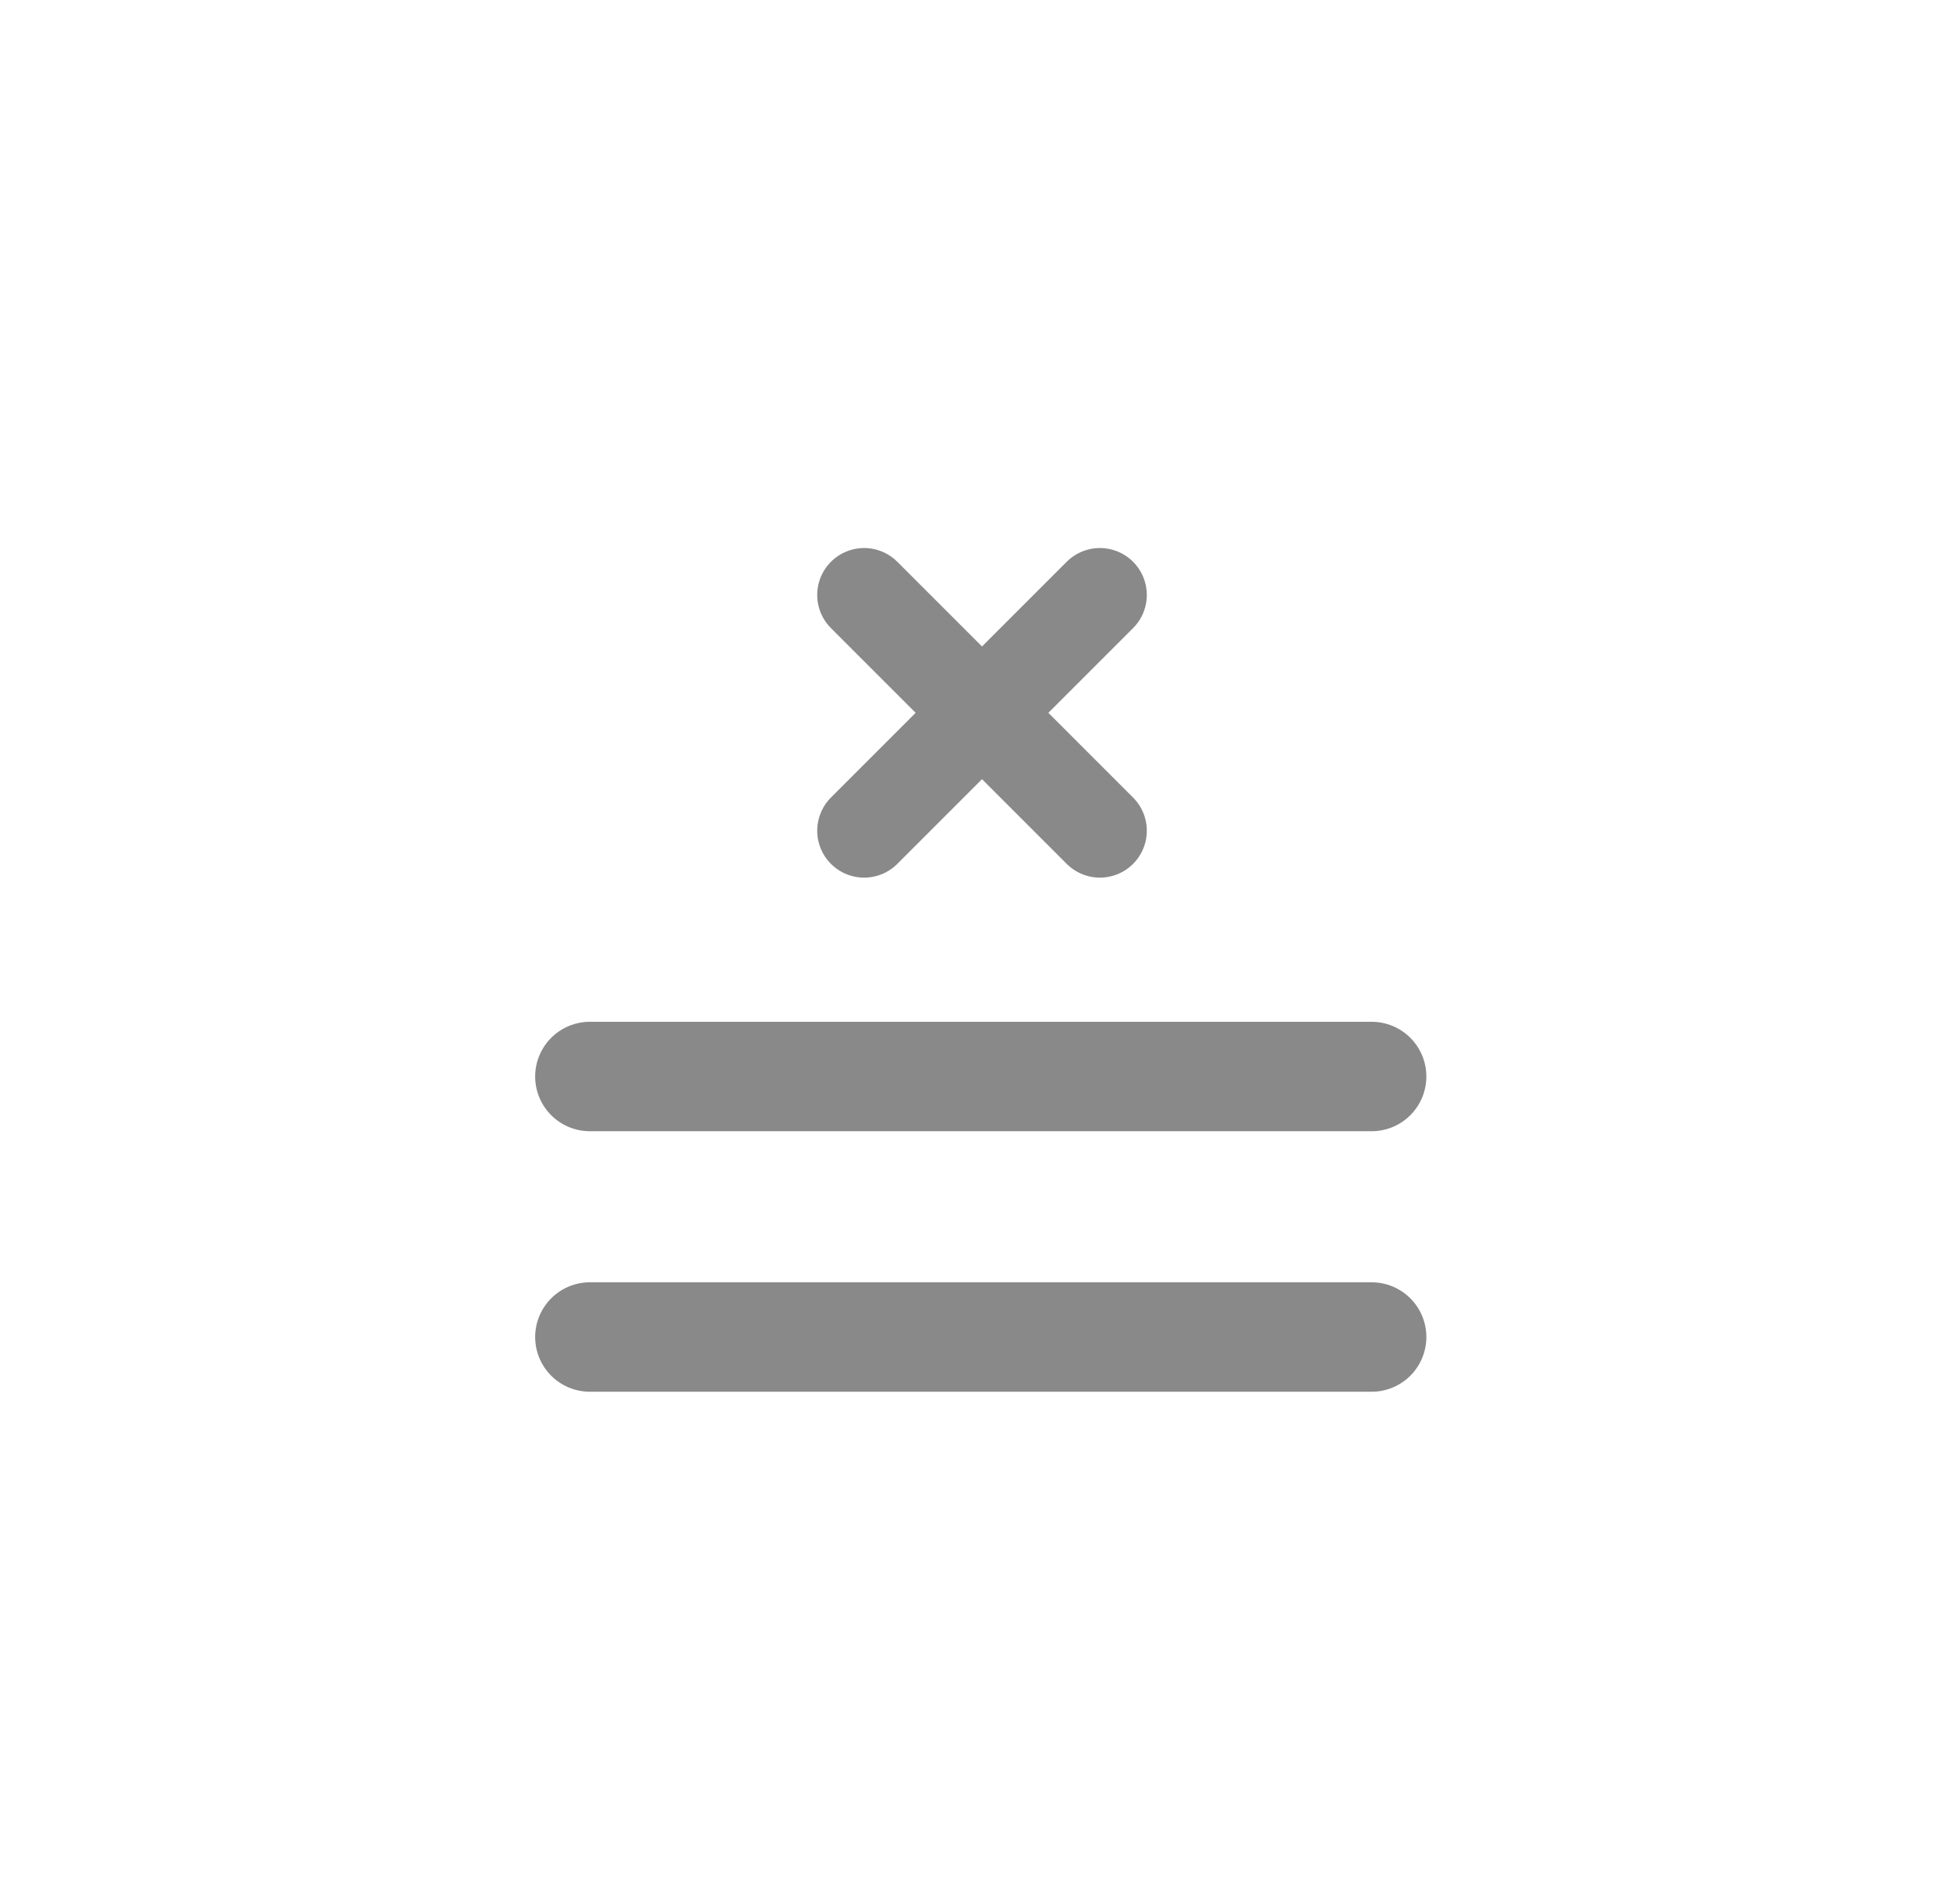
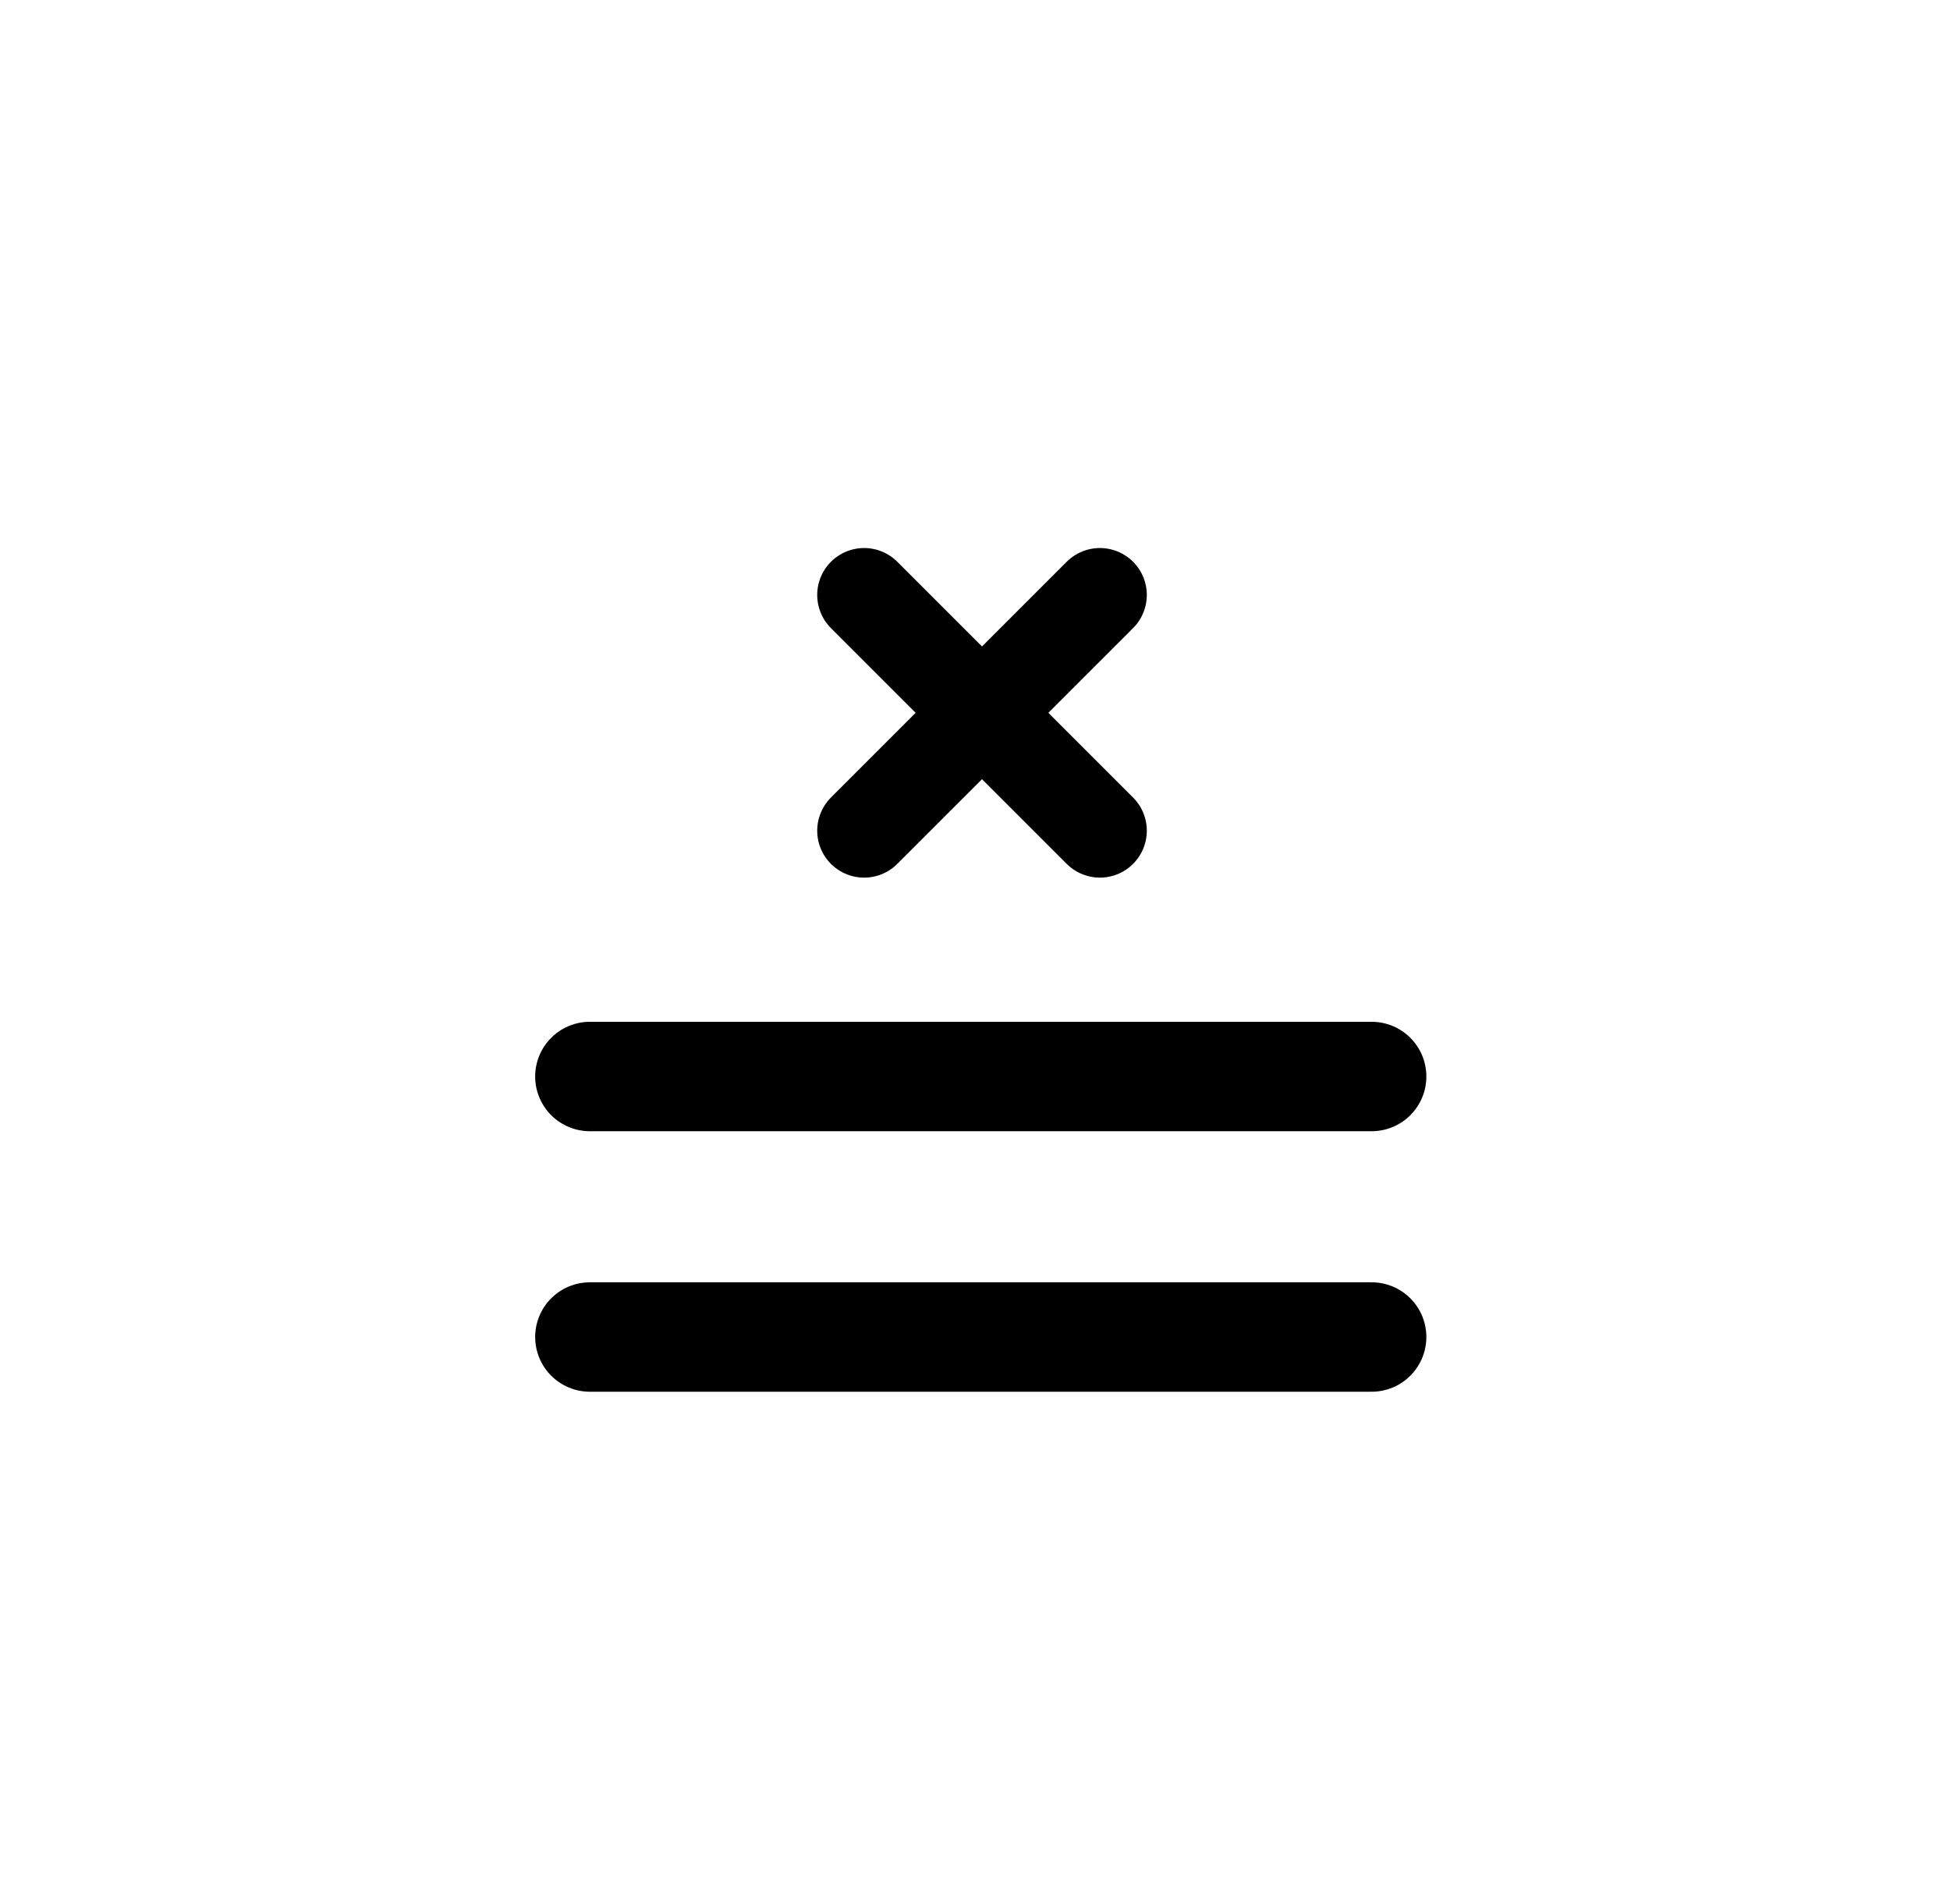
- <svg xmlns="http://www.w3.org/2000/svg" width="42" height="41" viewBox="0 0 42 41" fill="none">
-   <path d="M12.705 23.186L29.543 23.186" stroke="#898989" stroke-width="2.357" stroke-linecap="round" stroke-linejoin="round" />
-   <path d="M12.705 28.797L29.543 28.797" stroke="#898989" stroke-width="2.357" stroke-linecap="round" stroke-linejoin="round" />
-   <path d="M18.612 12.814L21.151 15.353M23.69 17.892L21.151 15.353M21.151 15.353L23.69 12.814M21.151 15.353L18.612 17.892" stroke="#898989" stroke-width="2.021" stroke-linecap="round" stroke-linejoin="round" />
+ <svg xmlns="http://www.w3.org/2000/svg" viewBox="0 0 42 41" fill="none">
+   <path d="M12.705 23.186L29.543 23.186" stroke="currentColor" stroke-width="2.357" stroke-linecap="round" stroke-linejoin="round" />
+   <path d="M12.705 28.797L29.543 28.797" stroke="currentColor" stroke-width="2.357" stroke-linecap="round" stroke-linejoin="round" />
+   <path d="M18.612 12.814L21.151 15.353M23.69 17.892L21.151 15.353M21.151 15.353L23.69 12.814M21.151 15.353L18.612 17.892" stroke="currentColor" stroke-width="2.021" stroke-linecap="round" stroke-linejoin="round" />
</svg>
